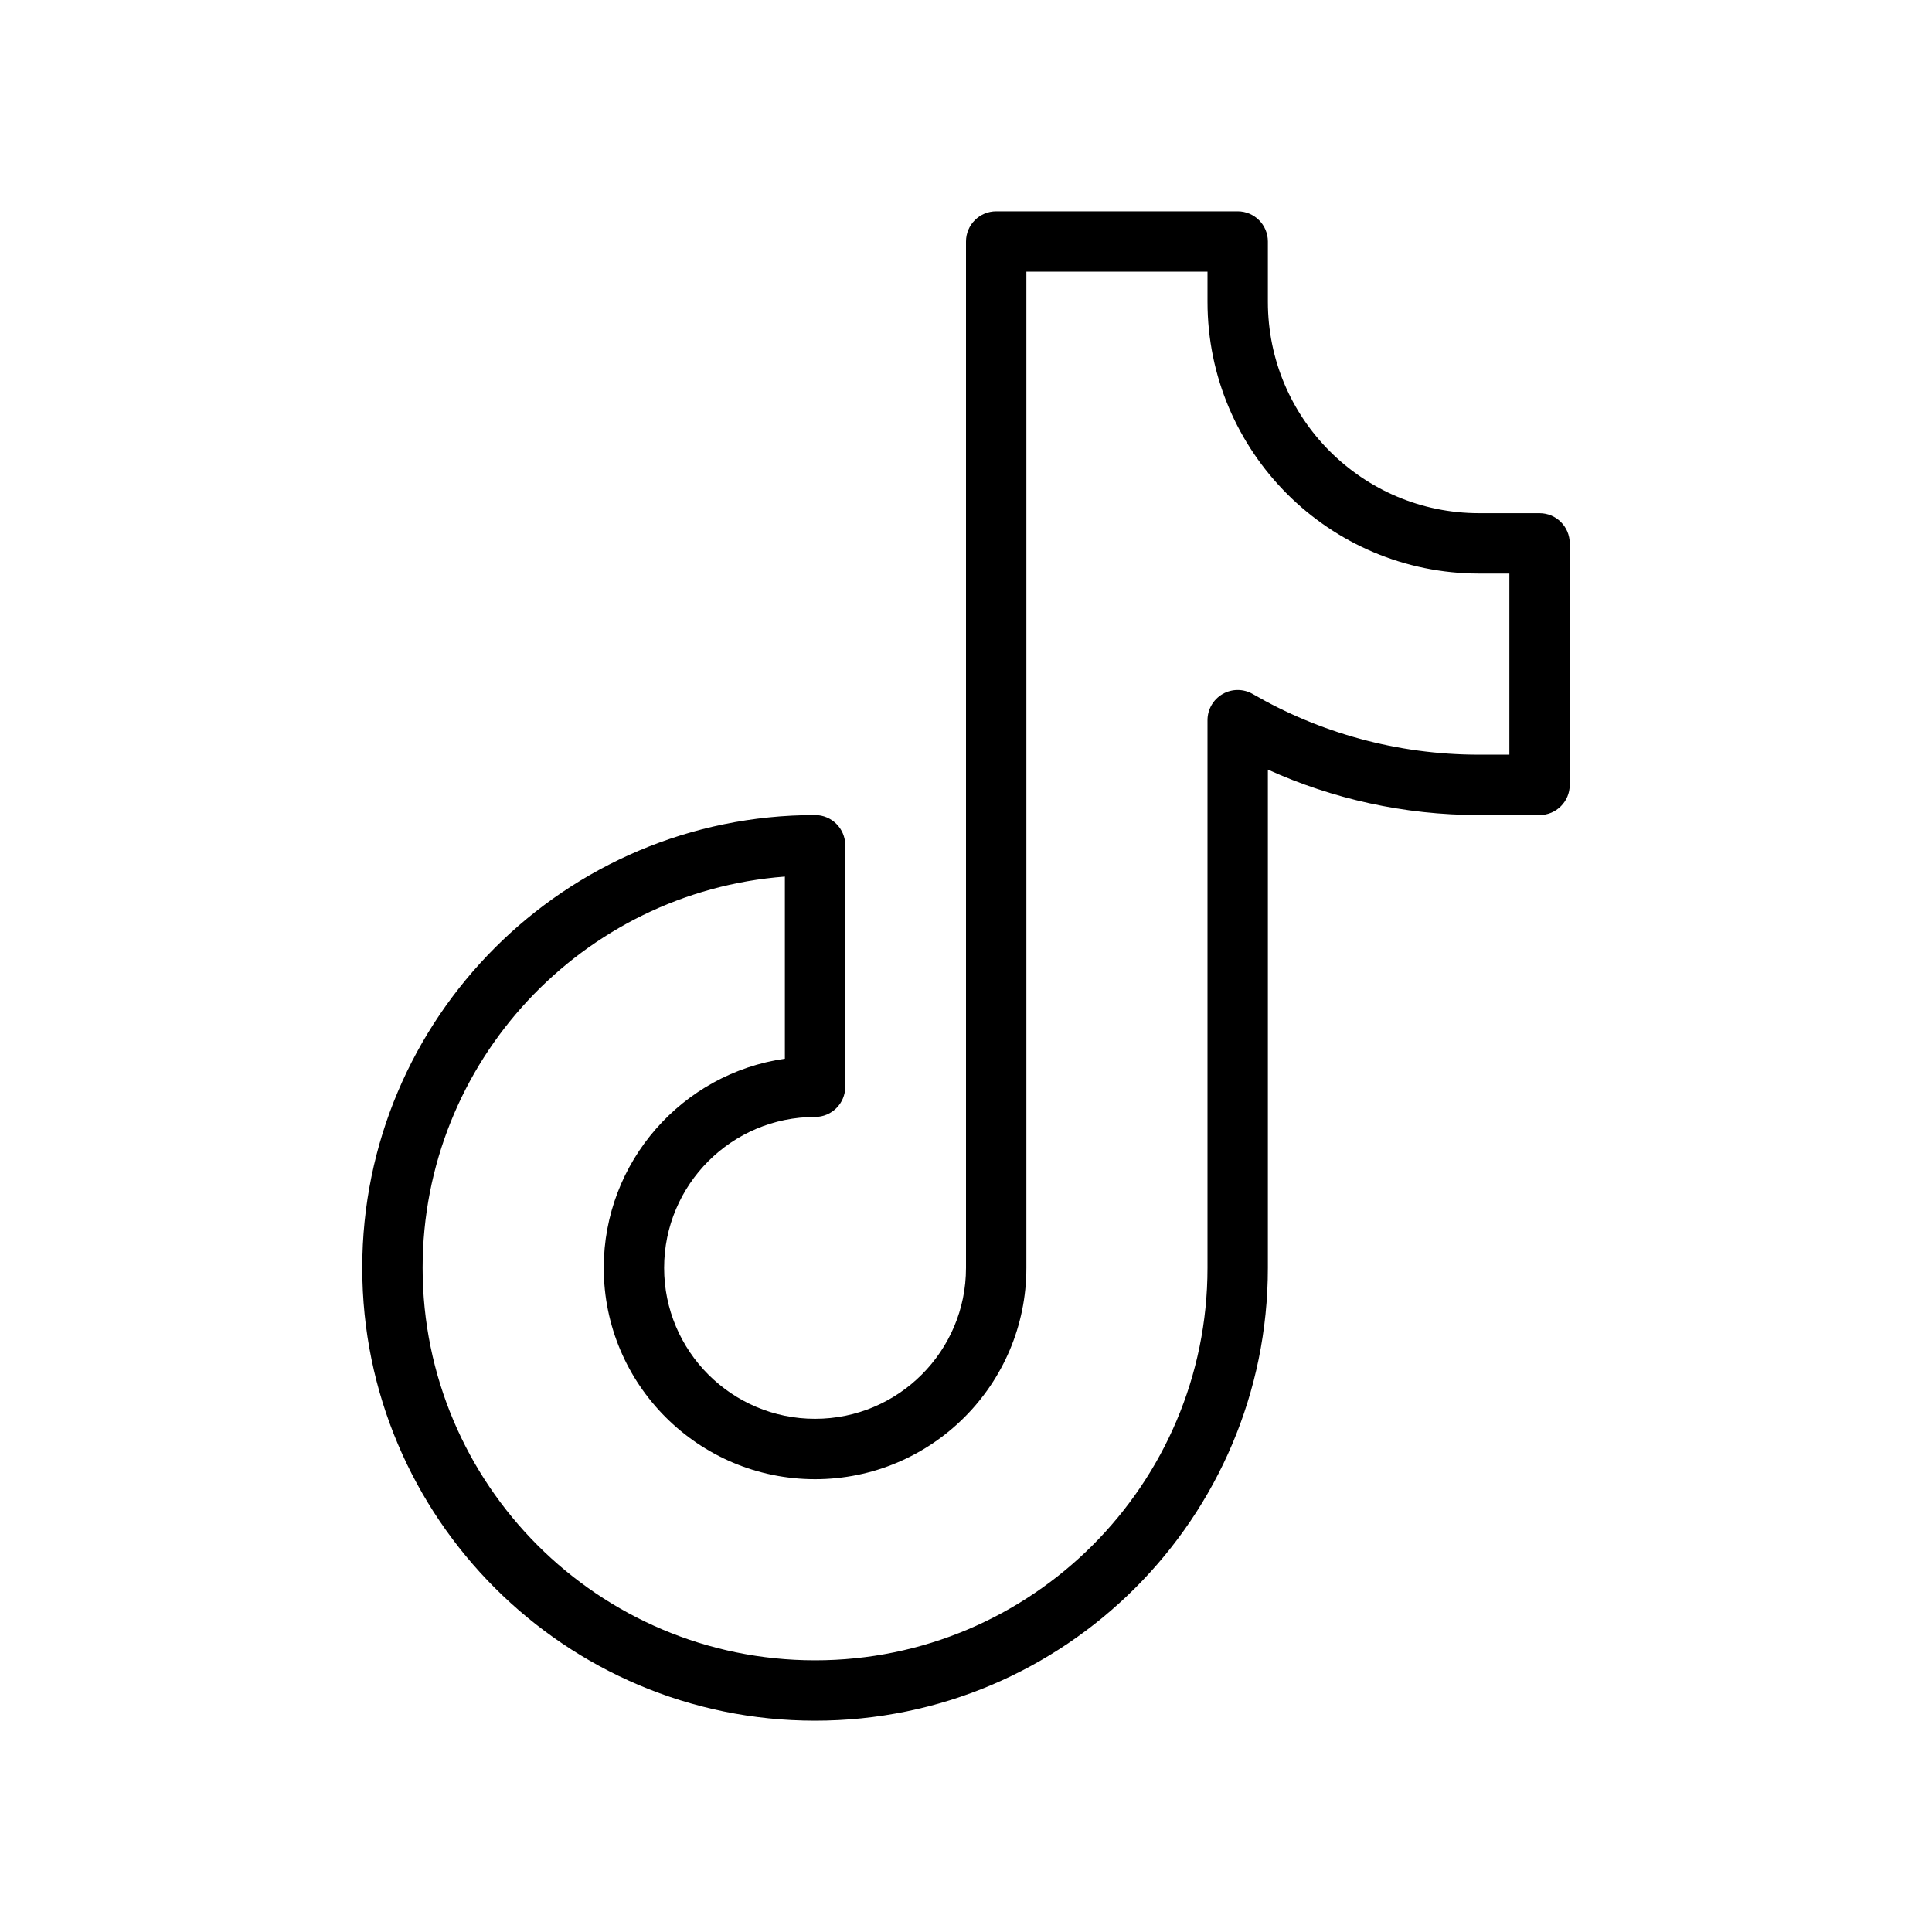
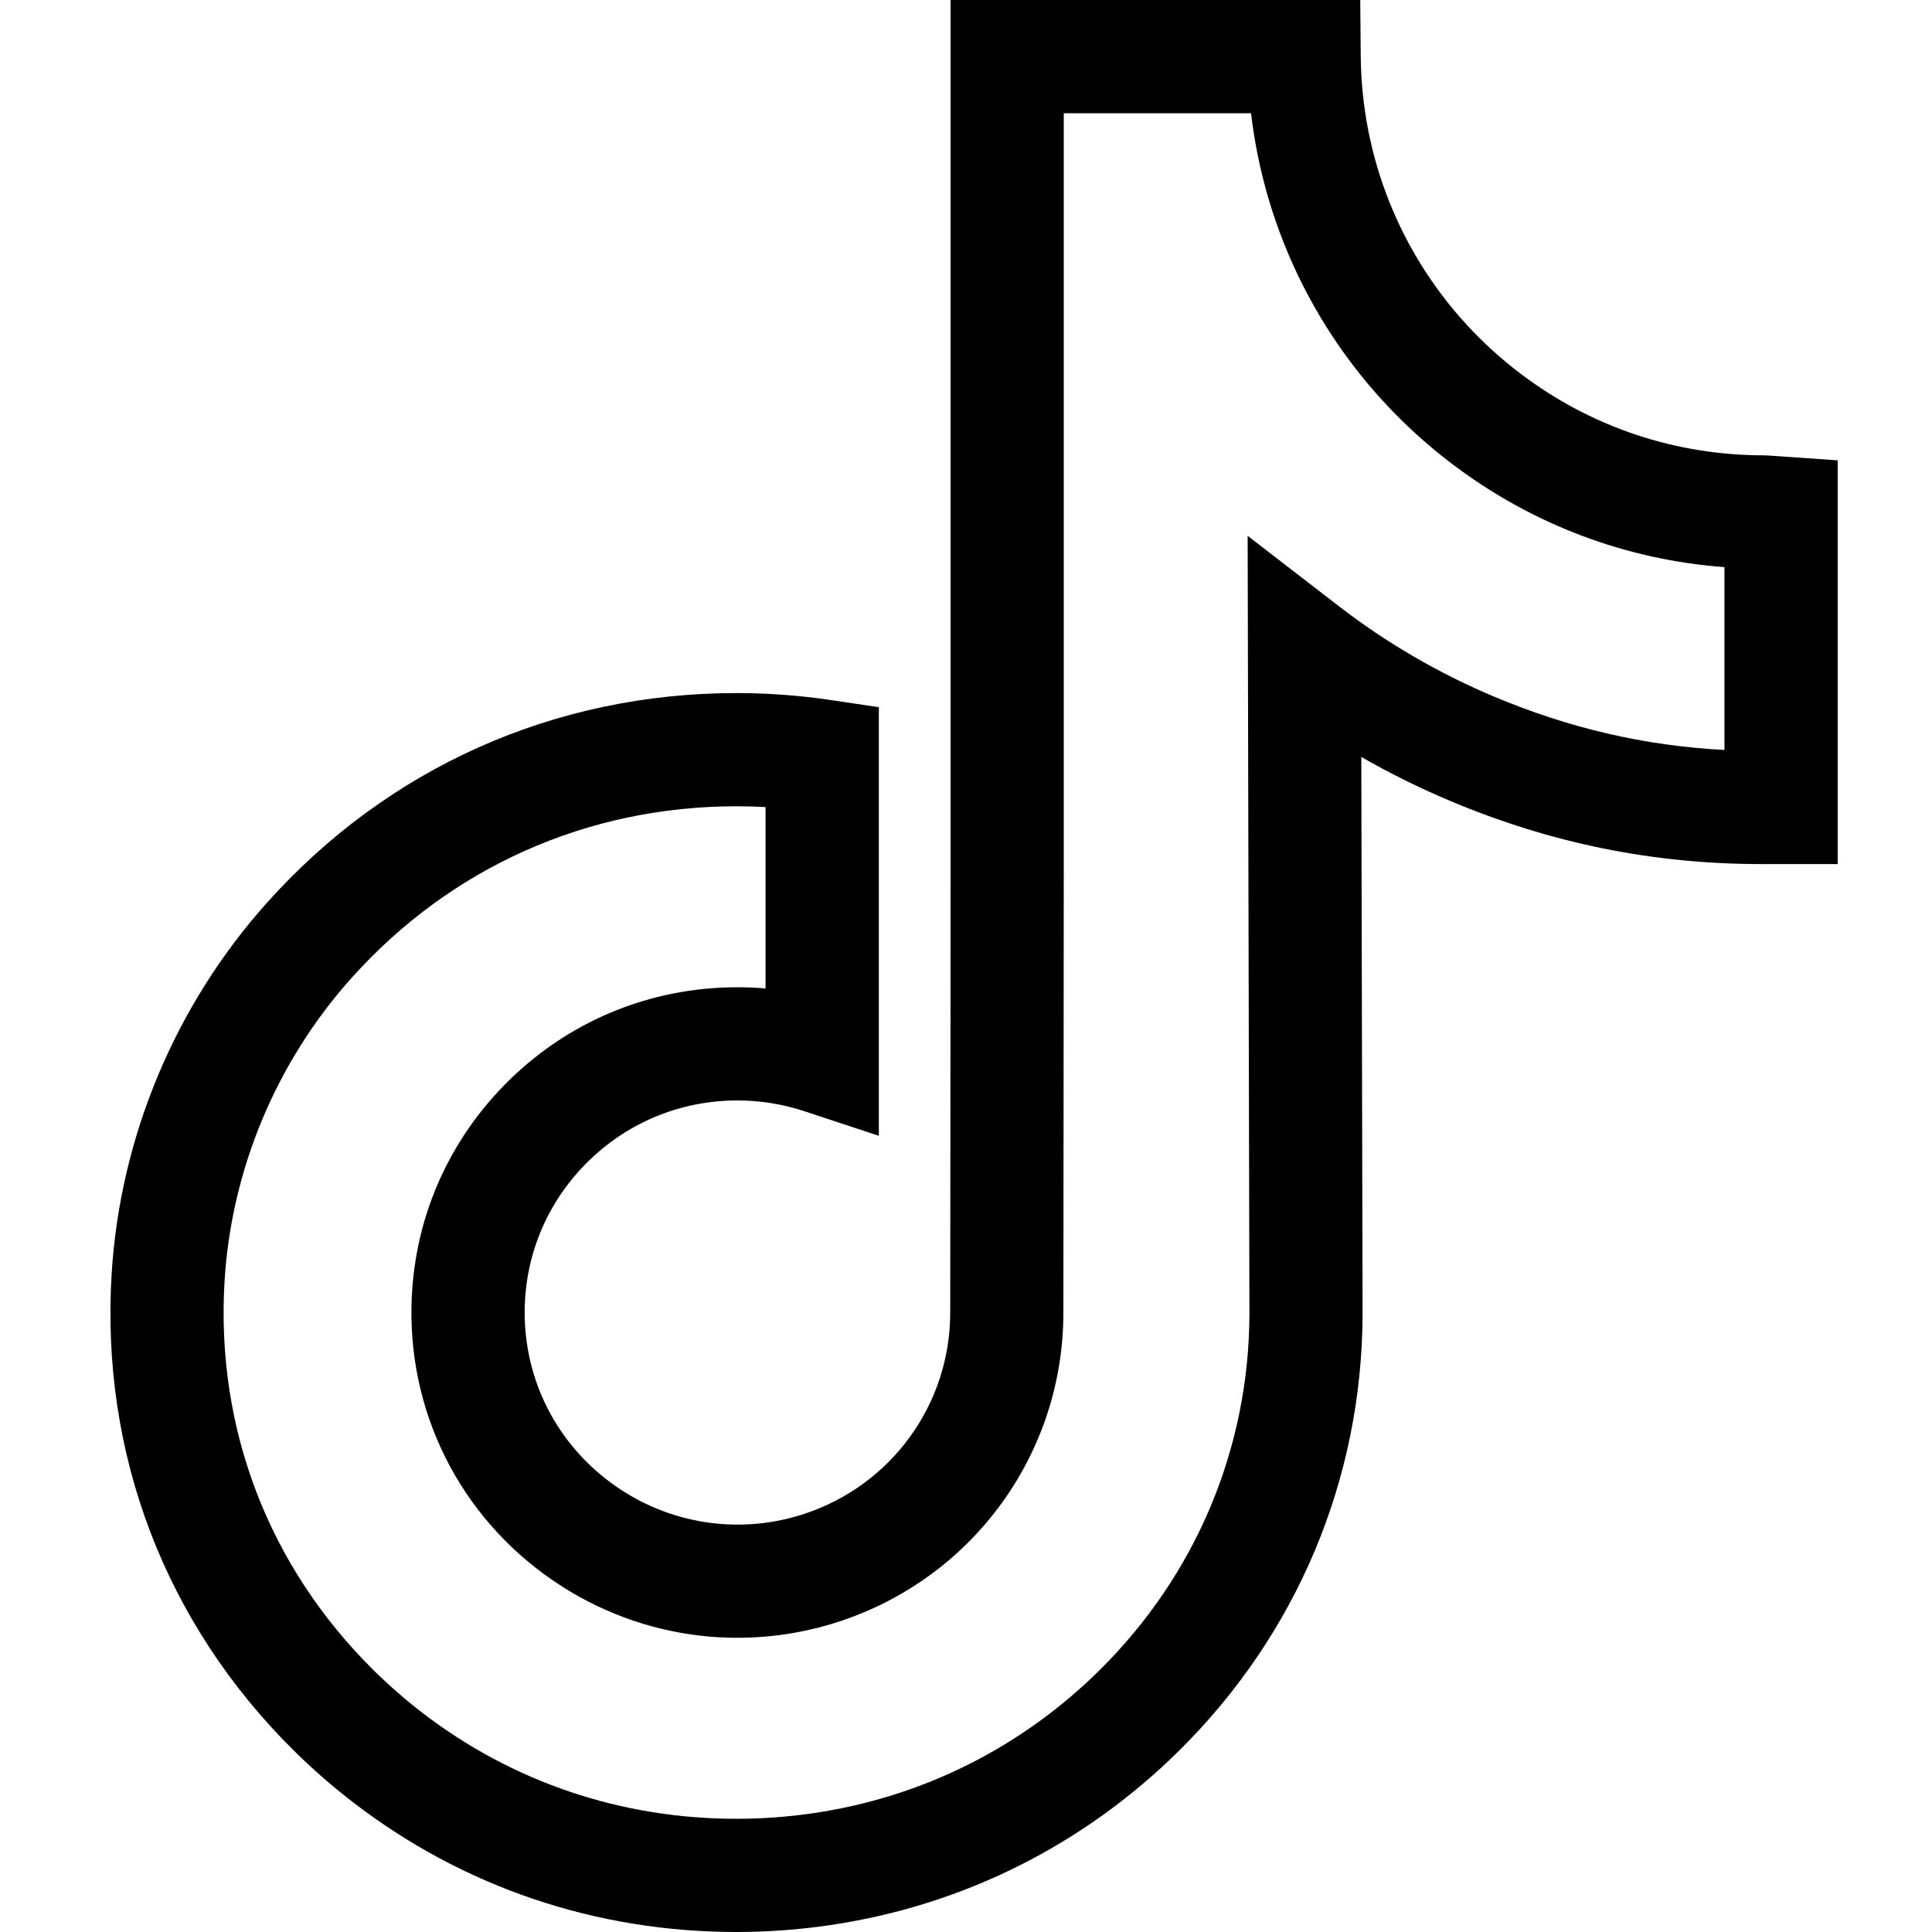
- <svg xmlns="http://www.w3.org/2000/svg" id="svg11" clip-rule="evenodd" fill-rule="evenodd" stroke-linejoin="round" stroke-miterlimit="2" viewBox="0 0 64 64">
-   <path id="path4" d="m33 7c-.552 0-1.0.448-1 1v34c0 2.76-2.24 5-5 5-2.76 0-5-2.24-5-5 0-2.76 2.24-5 5-5.0.552 0 1-.448 1-1v-8c0-.552-.448-1-1-1-8.279 0-15 6.721-15 15 0 8.279 6.721 15 15 15 8.279 0 15-6.721 15-15v-16.506c2.136.967 4.505 1.506 7 1.506h2c.552 0 1-.448 1-1v-8c0-.552-.448-1-1-1h-2c-3.863 0-7-3.137-7-7v-2c0-.552-.448-1-1-1zm1 2h6v1c0 4.967 4.033 9 9 9h1v6h-1c-2.731 0-5.292-.731-7.499-2.009-.309-.179-.691-.179-1-.001-.31.179-.501.509-.501.867v18.143c0 7.175-5.825 13-13 13s-13-5.825-13-13c0-6.838 5.292-12.451 12-12.962v6.033c-3.39.486-6 3.405-6 6.929 0 3.863 3.137 7 7 7s7-3.137 7-7z" />
+ <svg xmlns="http://www.w3.org/2000/svg" id="Capa_1" enable-background="new 0 0 512 512" height="512" viewBox="0 0 512 512" width="512">
+   <g>
+     <path d="m195.19 512c-37.27 0-72.42-11.89-101.65-34.39-5.46-4.2-10.71-8.79-15.61-13.63-34.12-33.72-51.29-78.63-48.34-126.46 2.23-36.15 16.79-71 41.02-98.13 32.09-35.93 76.33-55.72 124.59-55.72 8.29 0 16.66.62 24.9 1.84l12.8 1.9v113.59l-19.71-6.51c-5.74-1.9-11.71-2.86-17.75-2.86-15.26 0-29.55 5.98-40.24 16.83-10.64 10.8-16.37 25.08-16.15 40.23.29 19.53 10.58 37.23 27.52 47.37 7.8 4.66 16.68 7.39 25.7 7.89 7.12.39 14.15-.54 20.91-2.77 23.11-7.63 38.64-29.07 38.64-53.34l.1-117.8v-230.04h108.56l.13 14.86c.06 6.73.75 13.46 2.05 19.98 5.1 25.64 19.48 48.49 40.49 64.33 18.65 14.07 40.91 21.5 64.35 21.5.55 0 .55 0 5.56.35l13.95.98v92 15l-5-.01h-9.97c-.08 0-.16 0-.25 0h-4.79c-.02 0-.05 0-.08 0-28.91 0-56-5.51-82.85-16.84-8-3.38-15.79-7.24-23.31-11.55l.34 147.81c-.18 43.72-17.46 84.73-48.65 115.56-25.31 25.01-57.25 40.99-92.37 46.19-8.19 1.22-16.56 1.84-24.89 1.84zm0-298.33c-39.59 0-75.89 16.23-102.21 45.7-19.76 22.13-31.64 50.54-33.46 79.99-2.4 39.05 11.62 75.73 39.49 103.27 4.03 3.98 8.34 7.75 12.82 11.2 23.94 18.43 52.77 28.17 83.36 28.17 6.86 0 13.75-.51 20.5-1.51 28.77-4.26 54.94-17.35 75.68-37.85 25.48-25.18 39.59-58.65 39.74-94.25l-.47-206.39 24.23 18.69c12.51 9.65 26.27 17.67 40.88 23.84 19.97 8.43 40.1 13.11 61.25 14.22v-48.45c-26.14-1.96-50.83-11.25-71.92-27.16-26.9-20.28-45.31-49.56-51.85-82.43-.7-3.53-1.27-7.1-1.69-10.7h-49.63v200.04l-.1 117.8c0 37.23-23.8 70.11-59.23 81.81-10.33 3.41-21.08 4.83-31.96 4.24-13.86-.76-27.5-4.95-39.46-12.1-25.93-15.51-41.68-42.68-42.12-72.67-.34-23.24 8.45-45.16 24.77-61.73 16.37-16.62 38.25-25.77 61.61-25.77 2.5 0 4.98.11 7.46.32v-48.07c-2.56-.14-5.13-.21-7.69-.21z" />
+   </g>
</svg>
